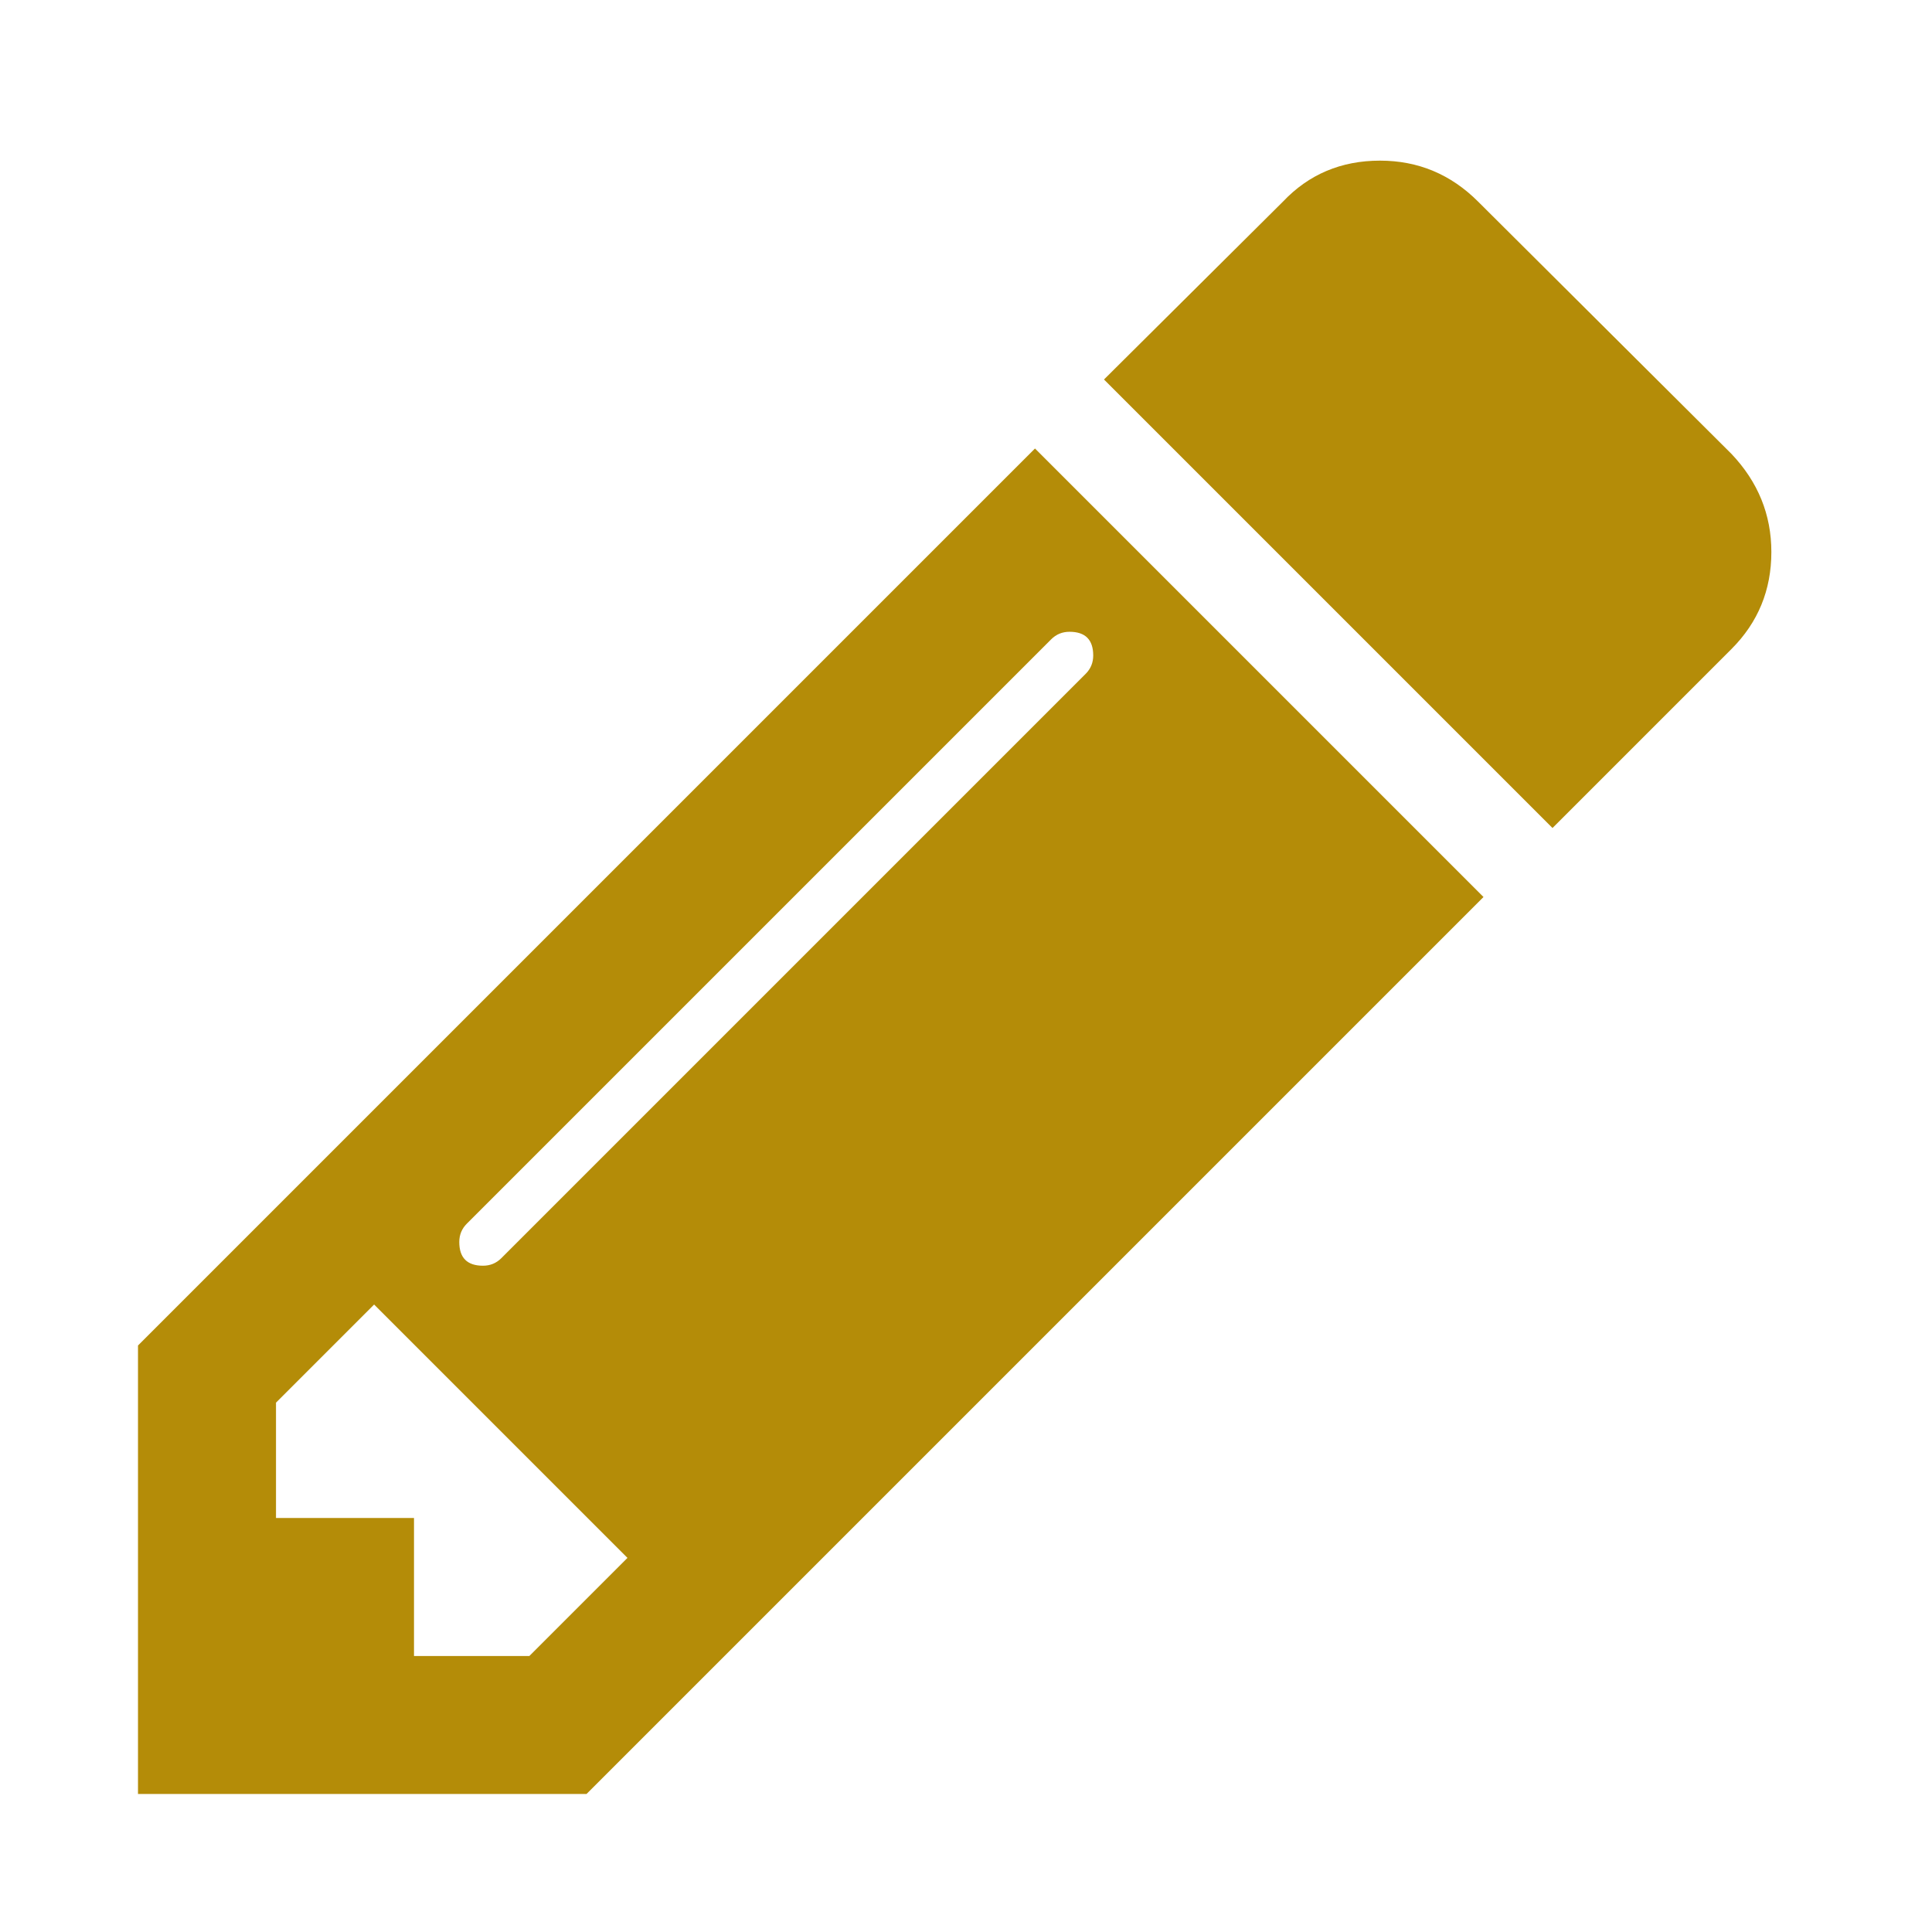
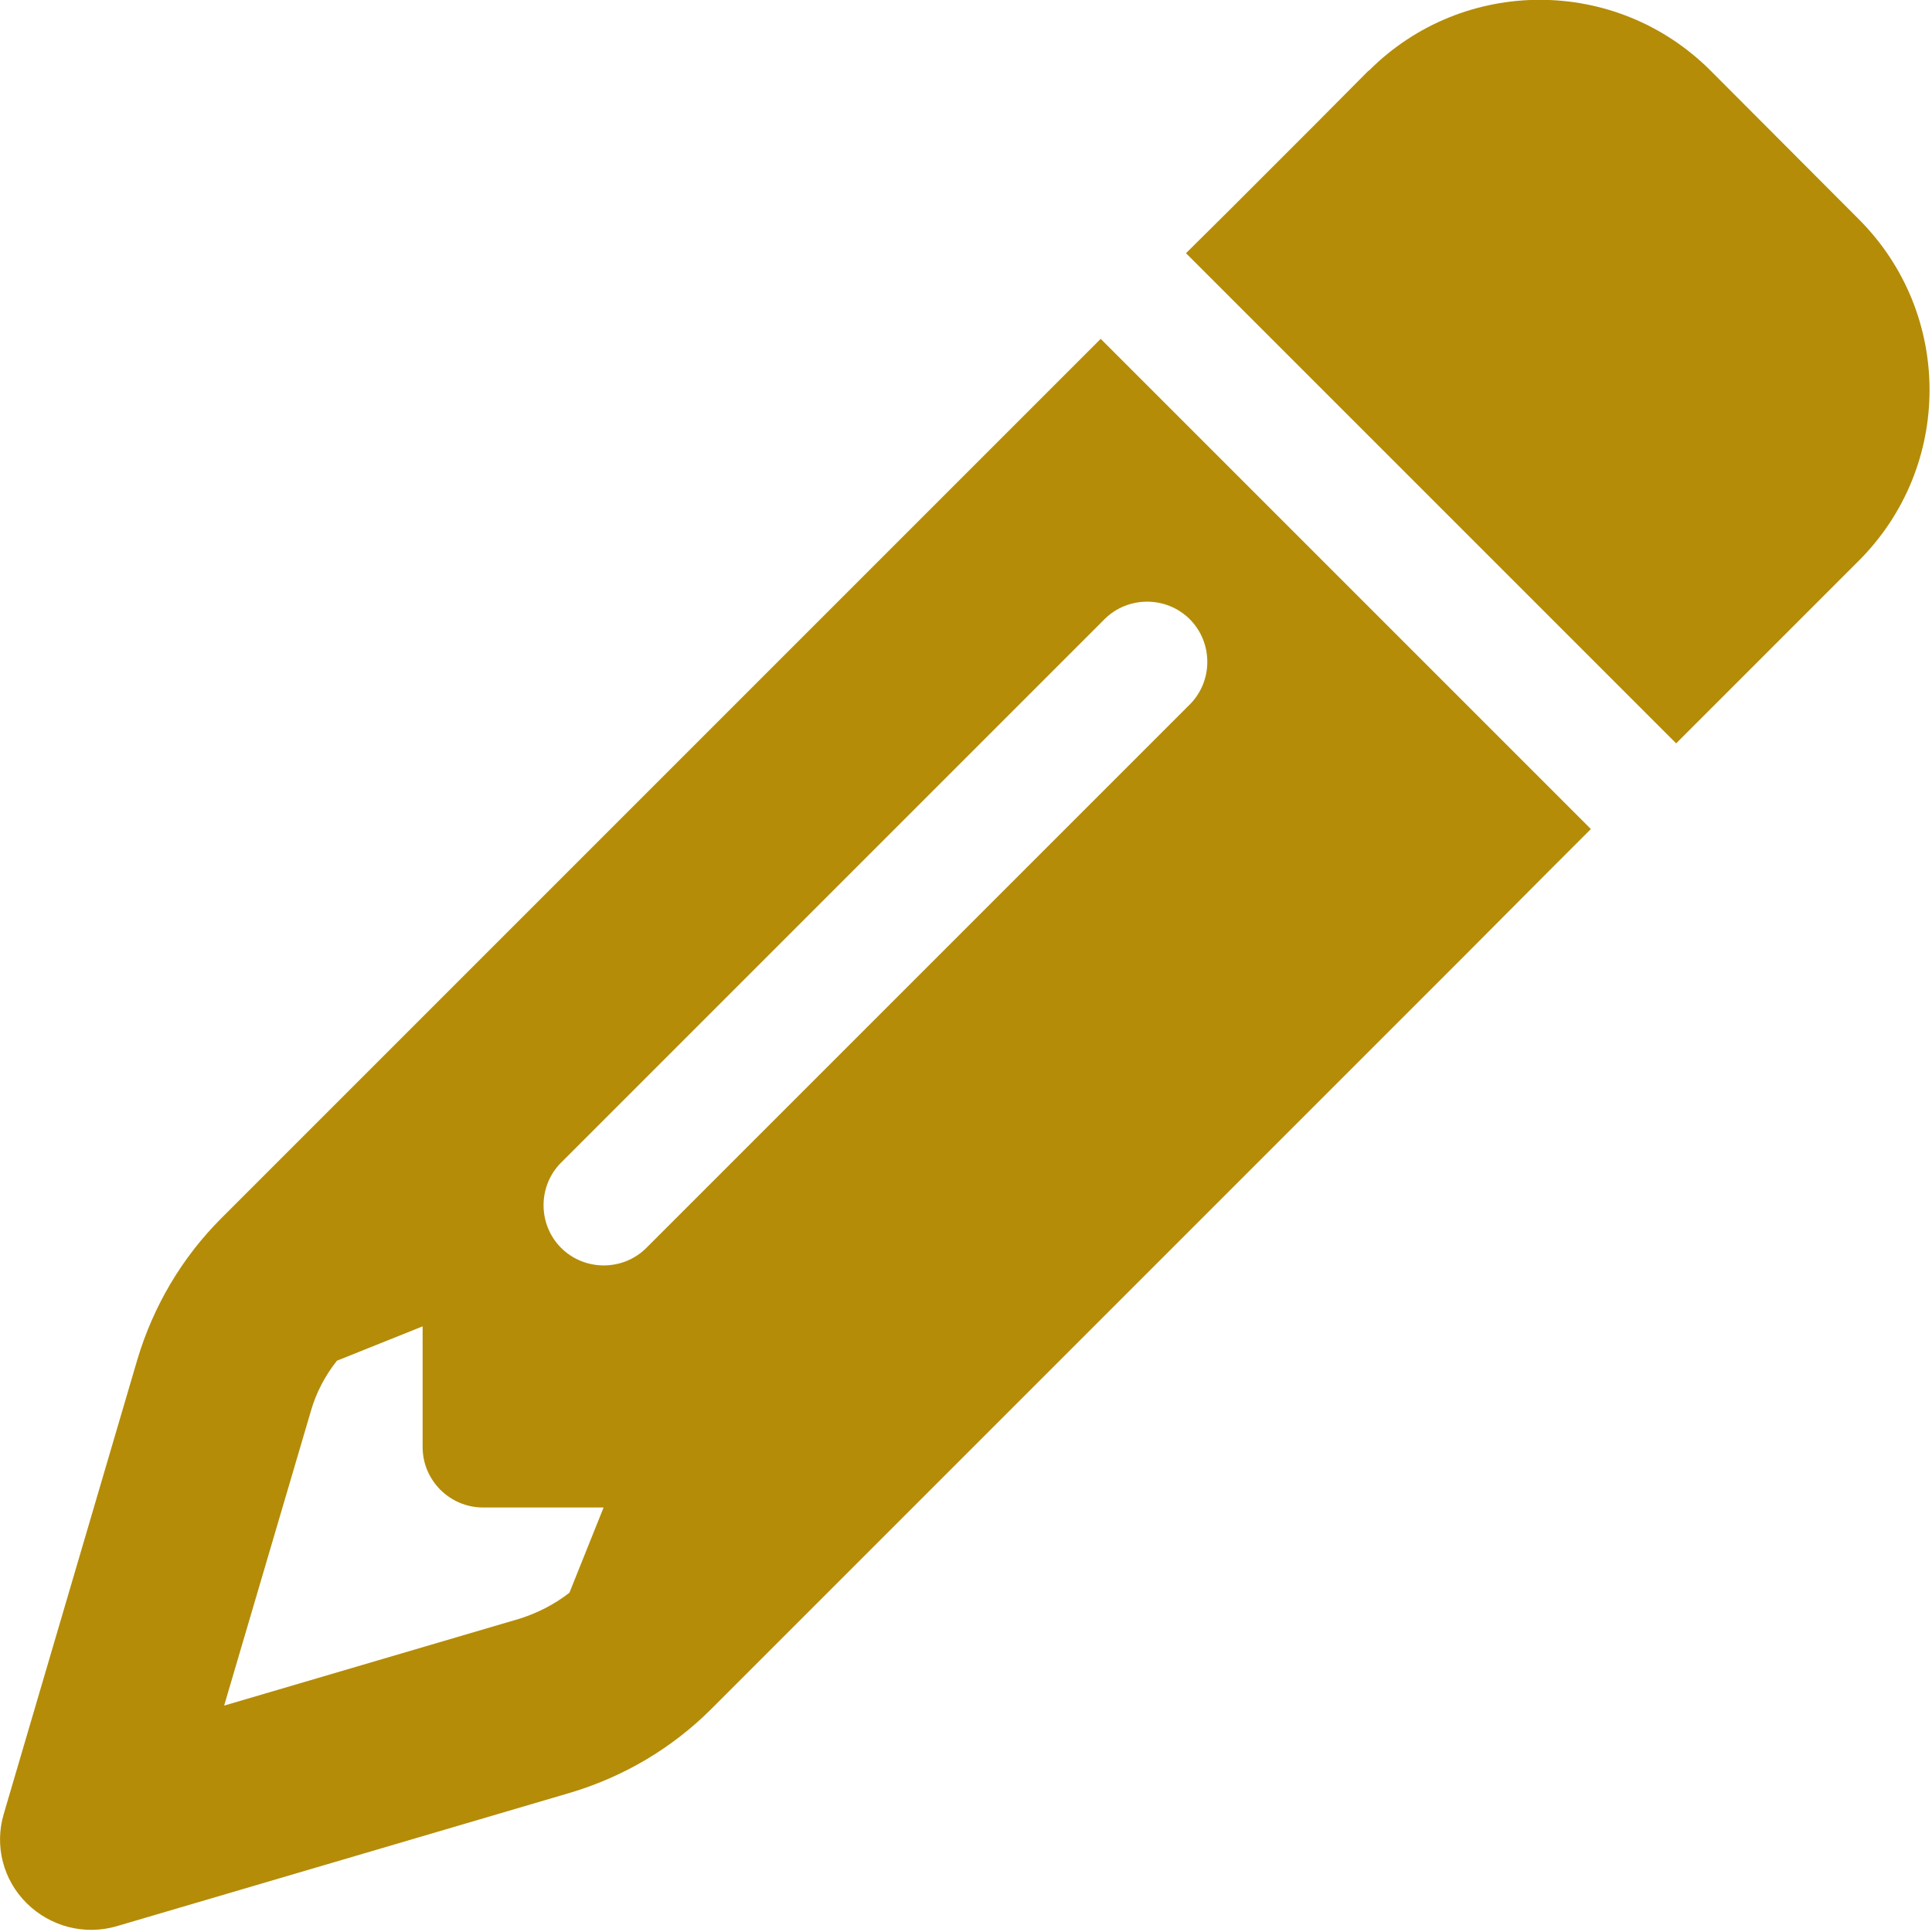
- <svg xmlns="http://www.w3.org/2000/svg" width="13" height="13" viewBox="0 0 1792 1792">
-   <path fill="#b48c08" d="M491 1536l91-91-235-235-91 91v107h128v128h107zm523-928q0-22-22-22-10 0-17 7l-542 542q-7 7-7 17 0 22 22 22 10 0 17-7l542-542q7-7 7-17zm-54-192l416 416-832 832h-416v-416zm683 96q0 53-37 90l-166 166-416-416 166-165q36-38 90-38 53 0 91 38l235 234q37 39 37 91z" />
+ <svg xmlns="http://www.w3.org/2000/svg" width="13" height="13" viewBox="0 0 512 512">
+   <path fill="#b48c08" d="M410.3 231l11.3-11.3-33.9-33.9-62.1-62.1L291.7 89.8l-11.3 11.3-22.6 22.6L58.6 322.9c-10.4 10.4-18 23.3-22.2 37.4L1 480.7c-2.5 8.4-.2 17.5 6.1 23.7s15.3 8.5 23.7 6.1l120.3-35.4c14.1-4.2 27-11.8 37.4-22.2L387.7 253.7 410.3 231zM160 399.4l-9.1 22.7c-4 3.1-8.5 5.4-13.3 6.9L59.4 452l23-78.1c1.4-4.9 3.8-9.4 6.9-13.3l22.7-9.1 0 32c0 8.8 7.2 16 16 16l32 0zM362.7 18.7L348.3 33.2 325.7 55.8 314.3 67.1l33.9 33.9 62.1 62.1 33.9 33.9 11.3-11.3 22.6-22.6 14.5-14.5c25-25 25-65.5 0-90.5L453.3 18.7c-25-25-65.5-25-90.5 0zm-47.4 168l-144 144c-6.2 6.2-16.4 6.2-22.6 0s-6.2-16.4 0-22.6l144-144c6.2-6.2 16.4-6.2 22.6 0s6.2 16.4 0 22.6z" />
</svg>
